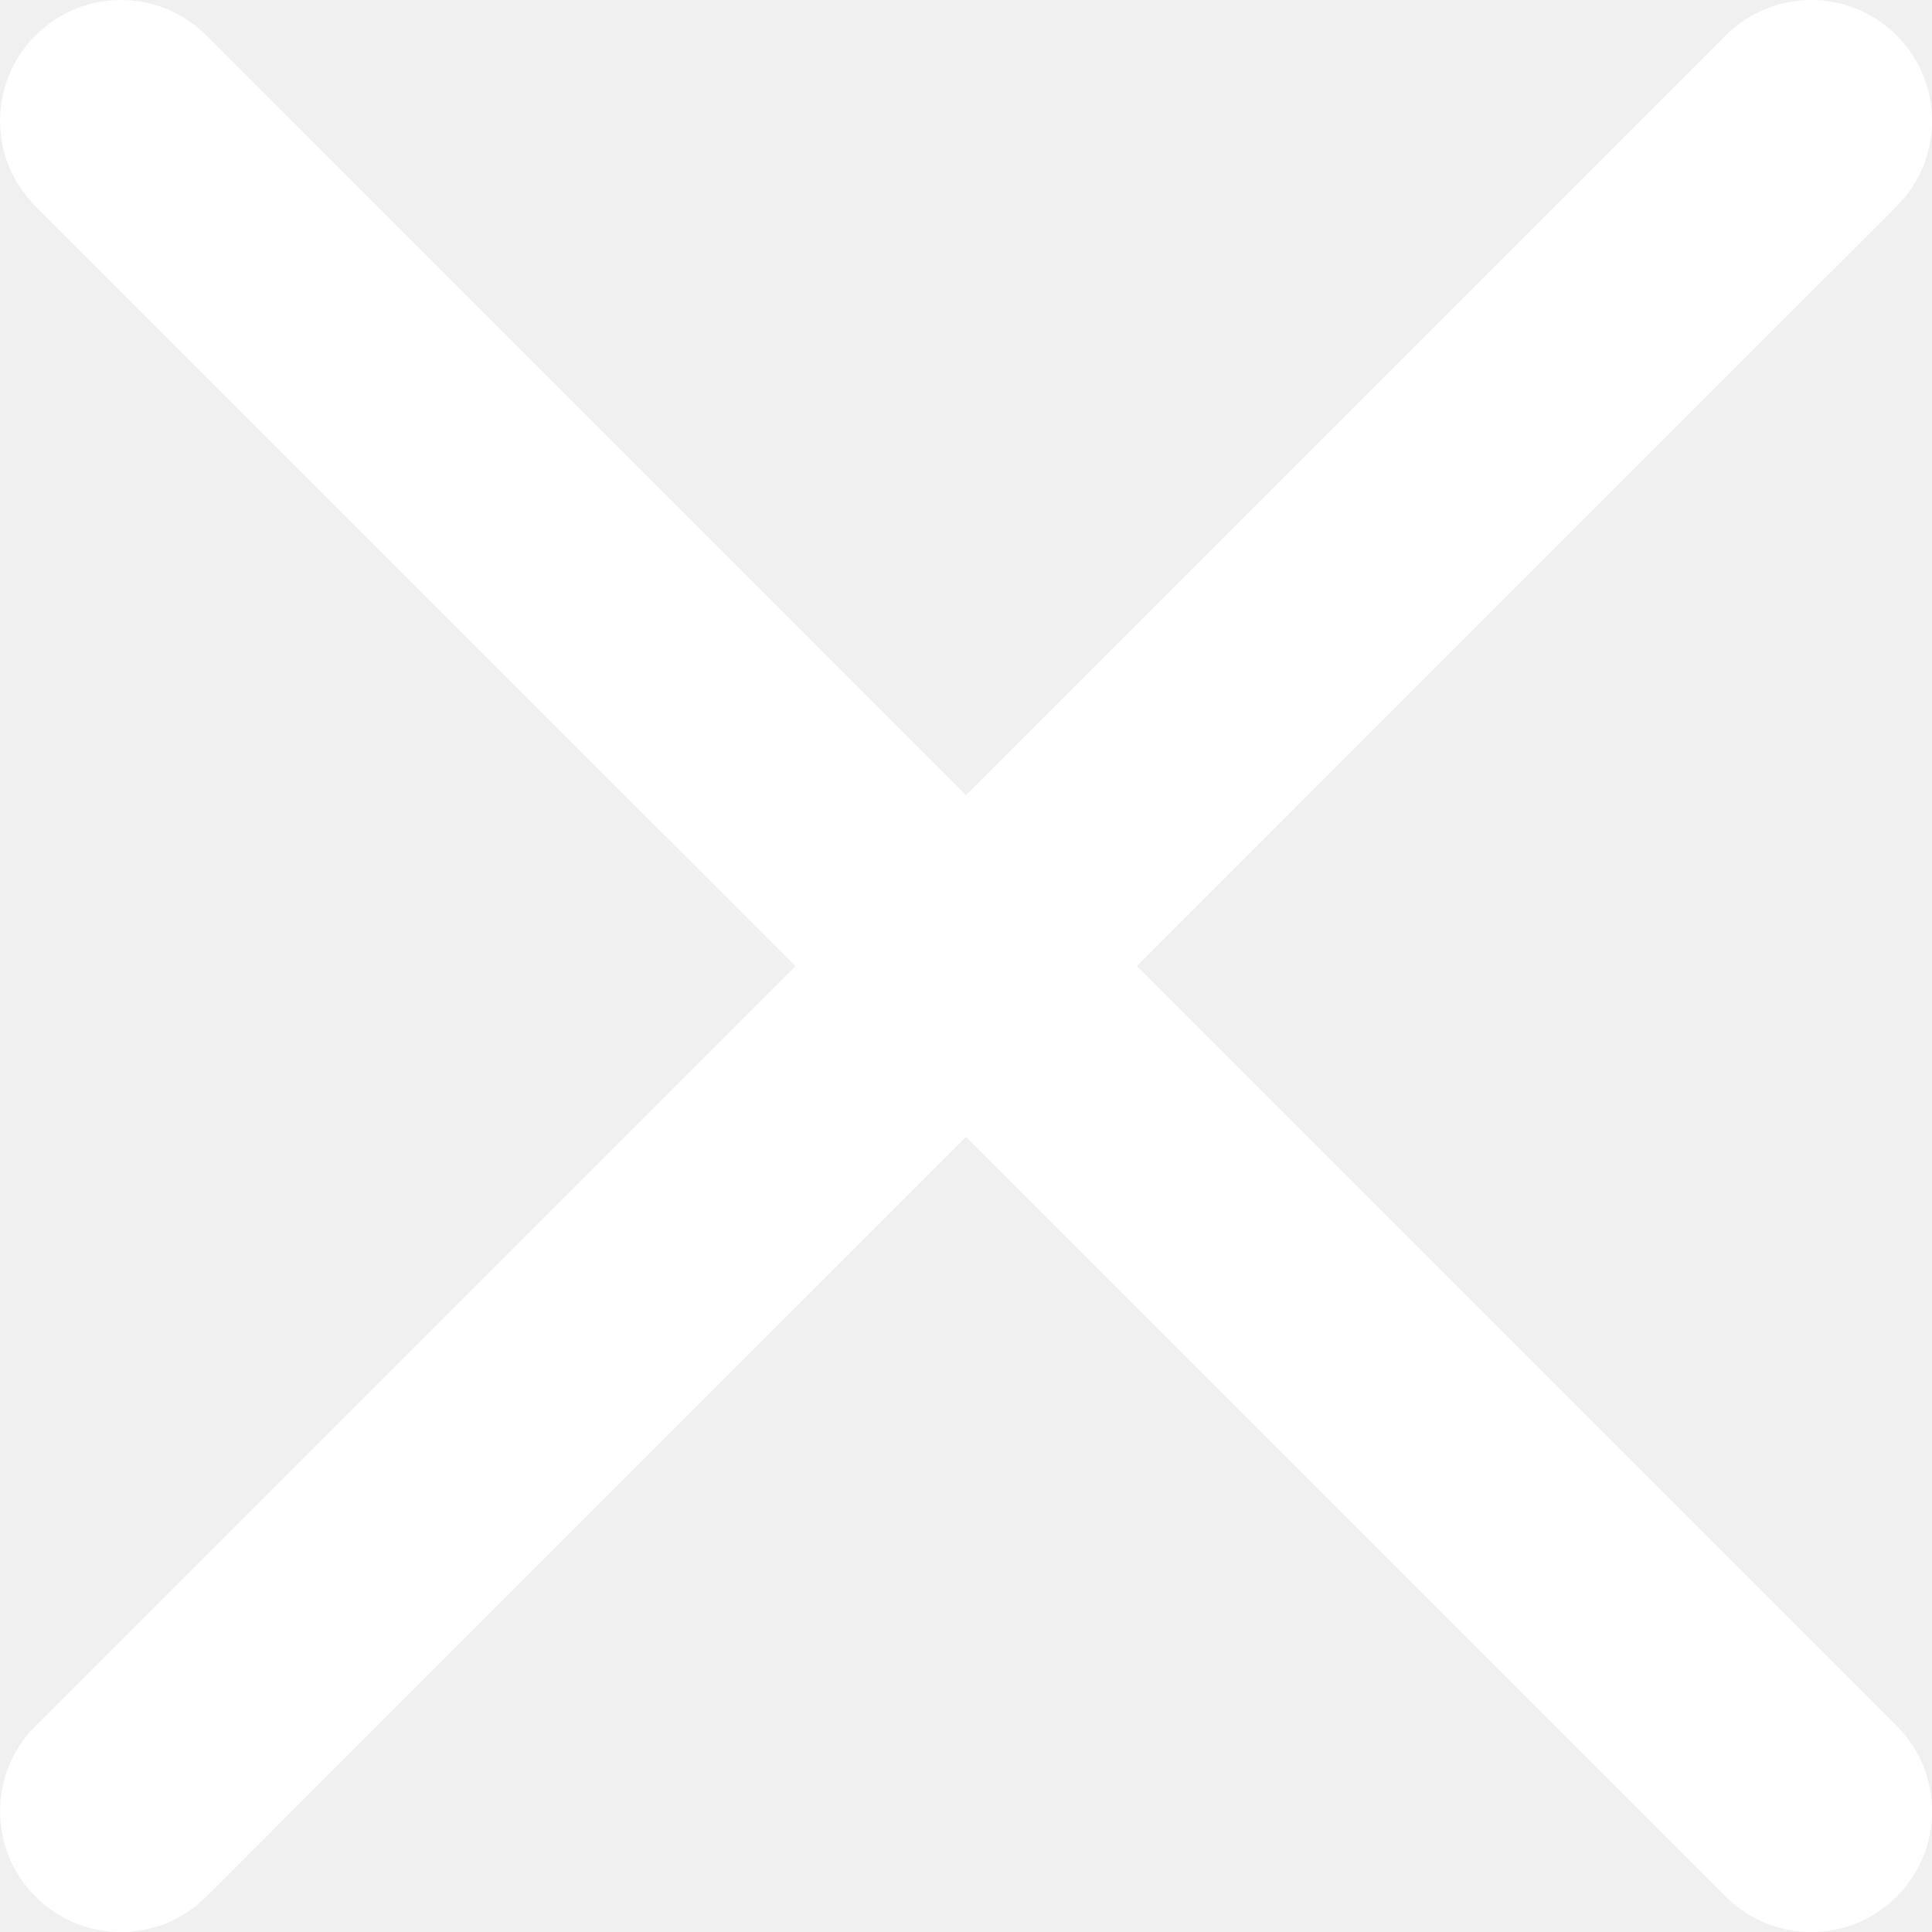
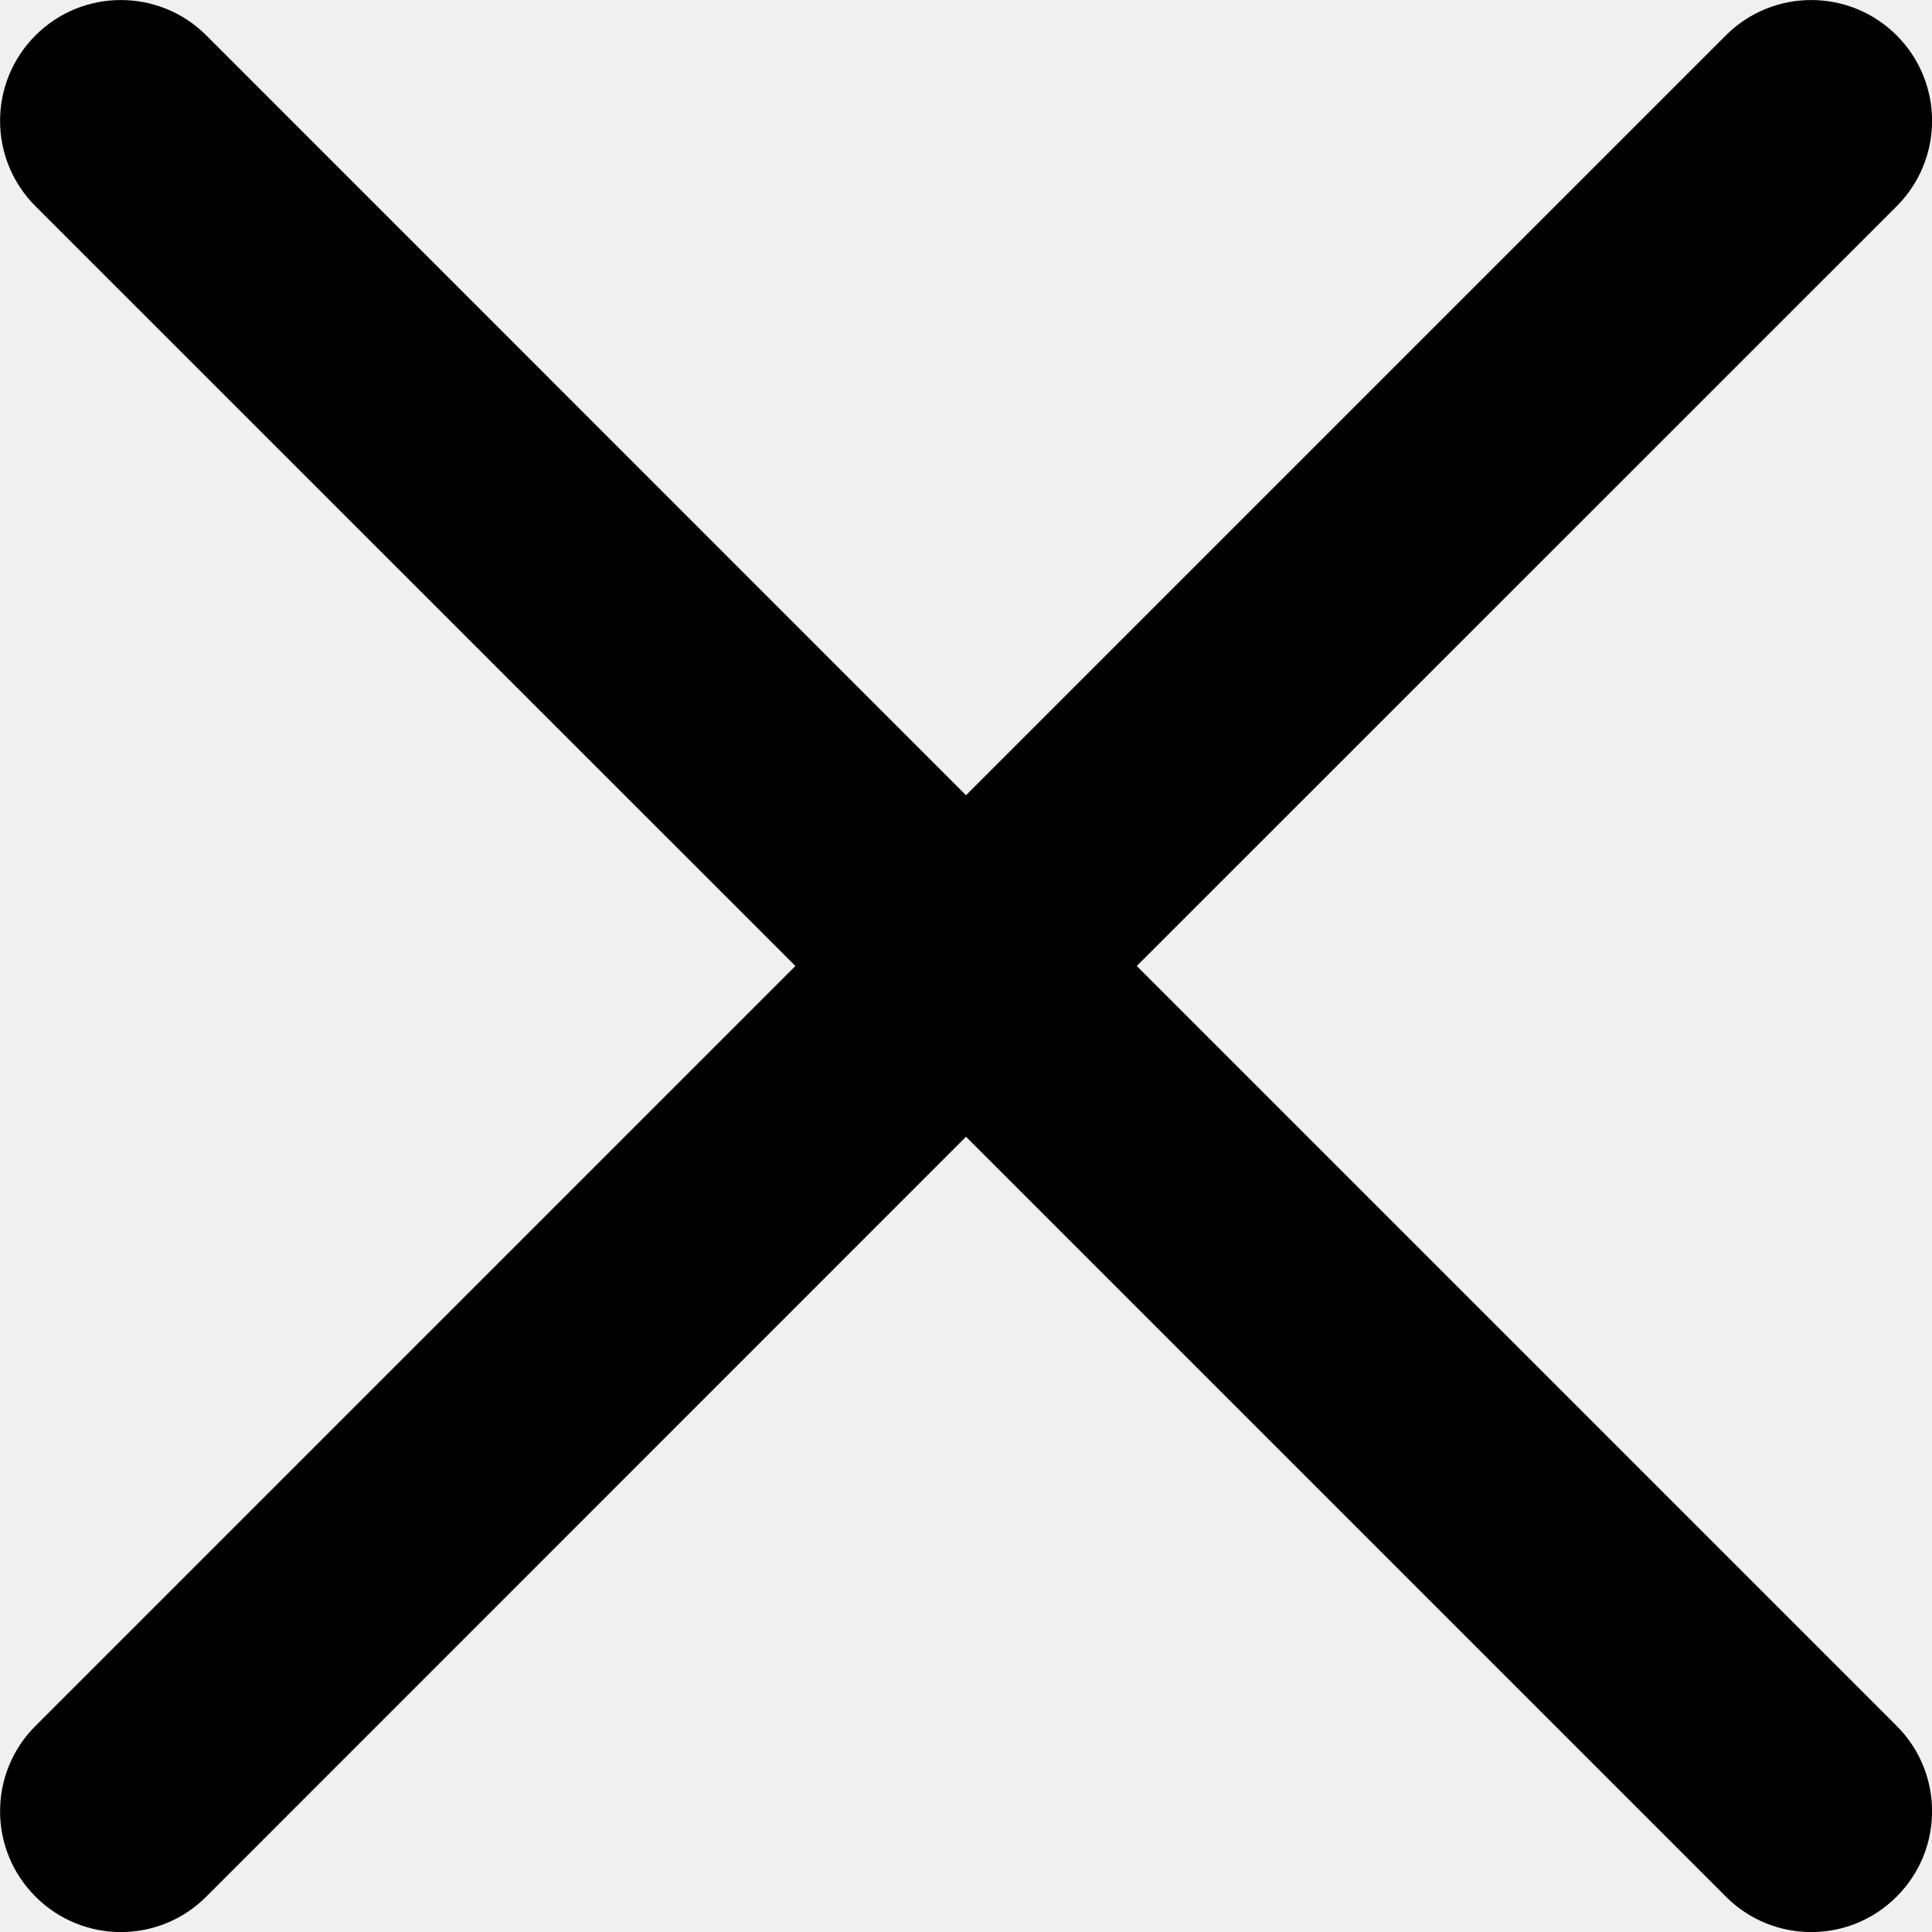
- <svg xmlns="http://www.w3.org/2000/svg" width="13" height="13" viewBox="0 0 13 13" fill="none">
-   <path d="M7.649 6.5L12.762 1.388C13.08 1.07 13.08 0.556 12.762 0.238C12.445 -0.079 11.93 -0.079 11.613 0.238L6.5 5.351L1.388 0.238C1.071 -0.079 0.556 -0.079 0.239 0.238C-0.079 0.556 -0.079 1.07 0.239 1.388L5.352 6.5L0.239 11.613C-0.079 11.93 -0.079 12.445 0.239 12.762C0.556 13.08 1.071 13.08 1.388 12.762L6.5 7.649L11.613 12.762C11.93 13.08 12.445 13.08 12.762 12.762C13.08 12.445 13.08 11.93 12.762 11.613L7.649 6.5Z" fill="white" />
+ <svg xmlns="http://www.w3.org/2000/svg" width="13" height="13" viewBox="0 0 13 13" fill="currentColor">
+   <path d="M7.649 6.5L12.762 1.388C13.08 1.07 13.08 0.556 12.762 0.238C12.445 -0.079 11.93 -0.079 11.613 0.238L6.5 5.351L1.388 0.238C1.071 -0.079 0.556 -0.079 0.239 0.238C-0.079 0.556 -0.079 1.07 0.239 1.388L5.352 6.5L0.239 11.613C-0.079 11.93 -0.079 12.445 0.239 12.762C0.556 13.08 1.071 13.08 1.388 12.762L6.5 7.649L11.613 12.762C11.93 13.08 12.445 13.08 12.762 12.762C13.08 12.445 13.08 11.93 12.762 11.613L7.649 6.5Z" fill="currentColor" />
</svg>
